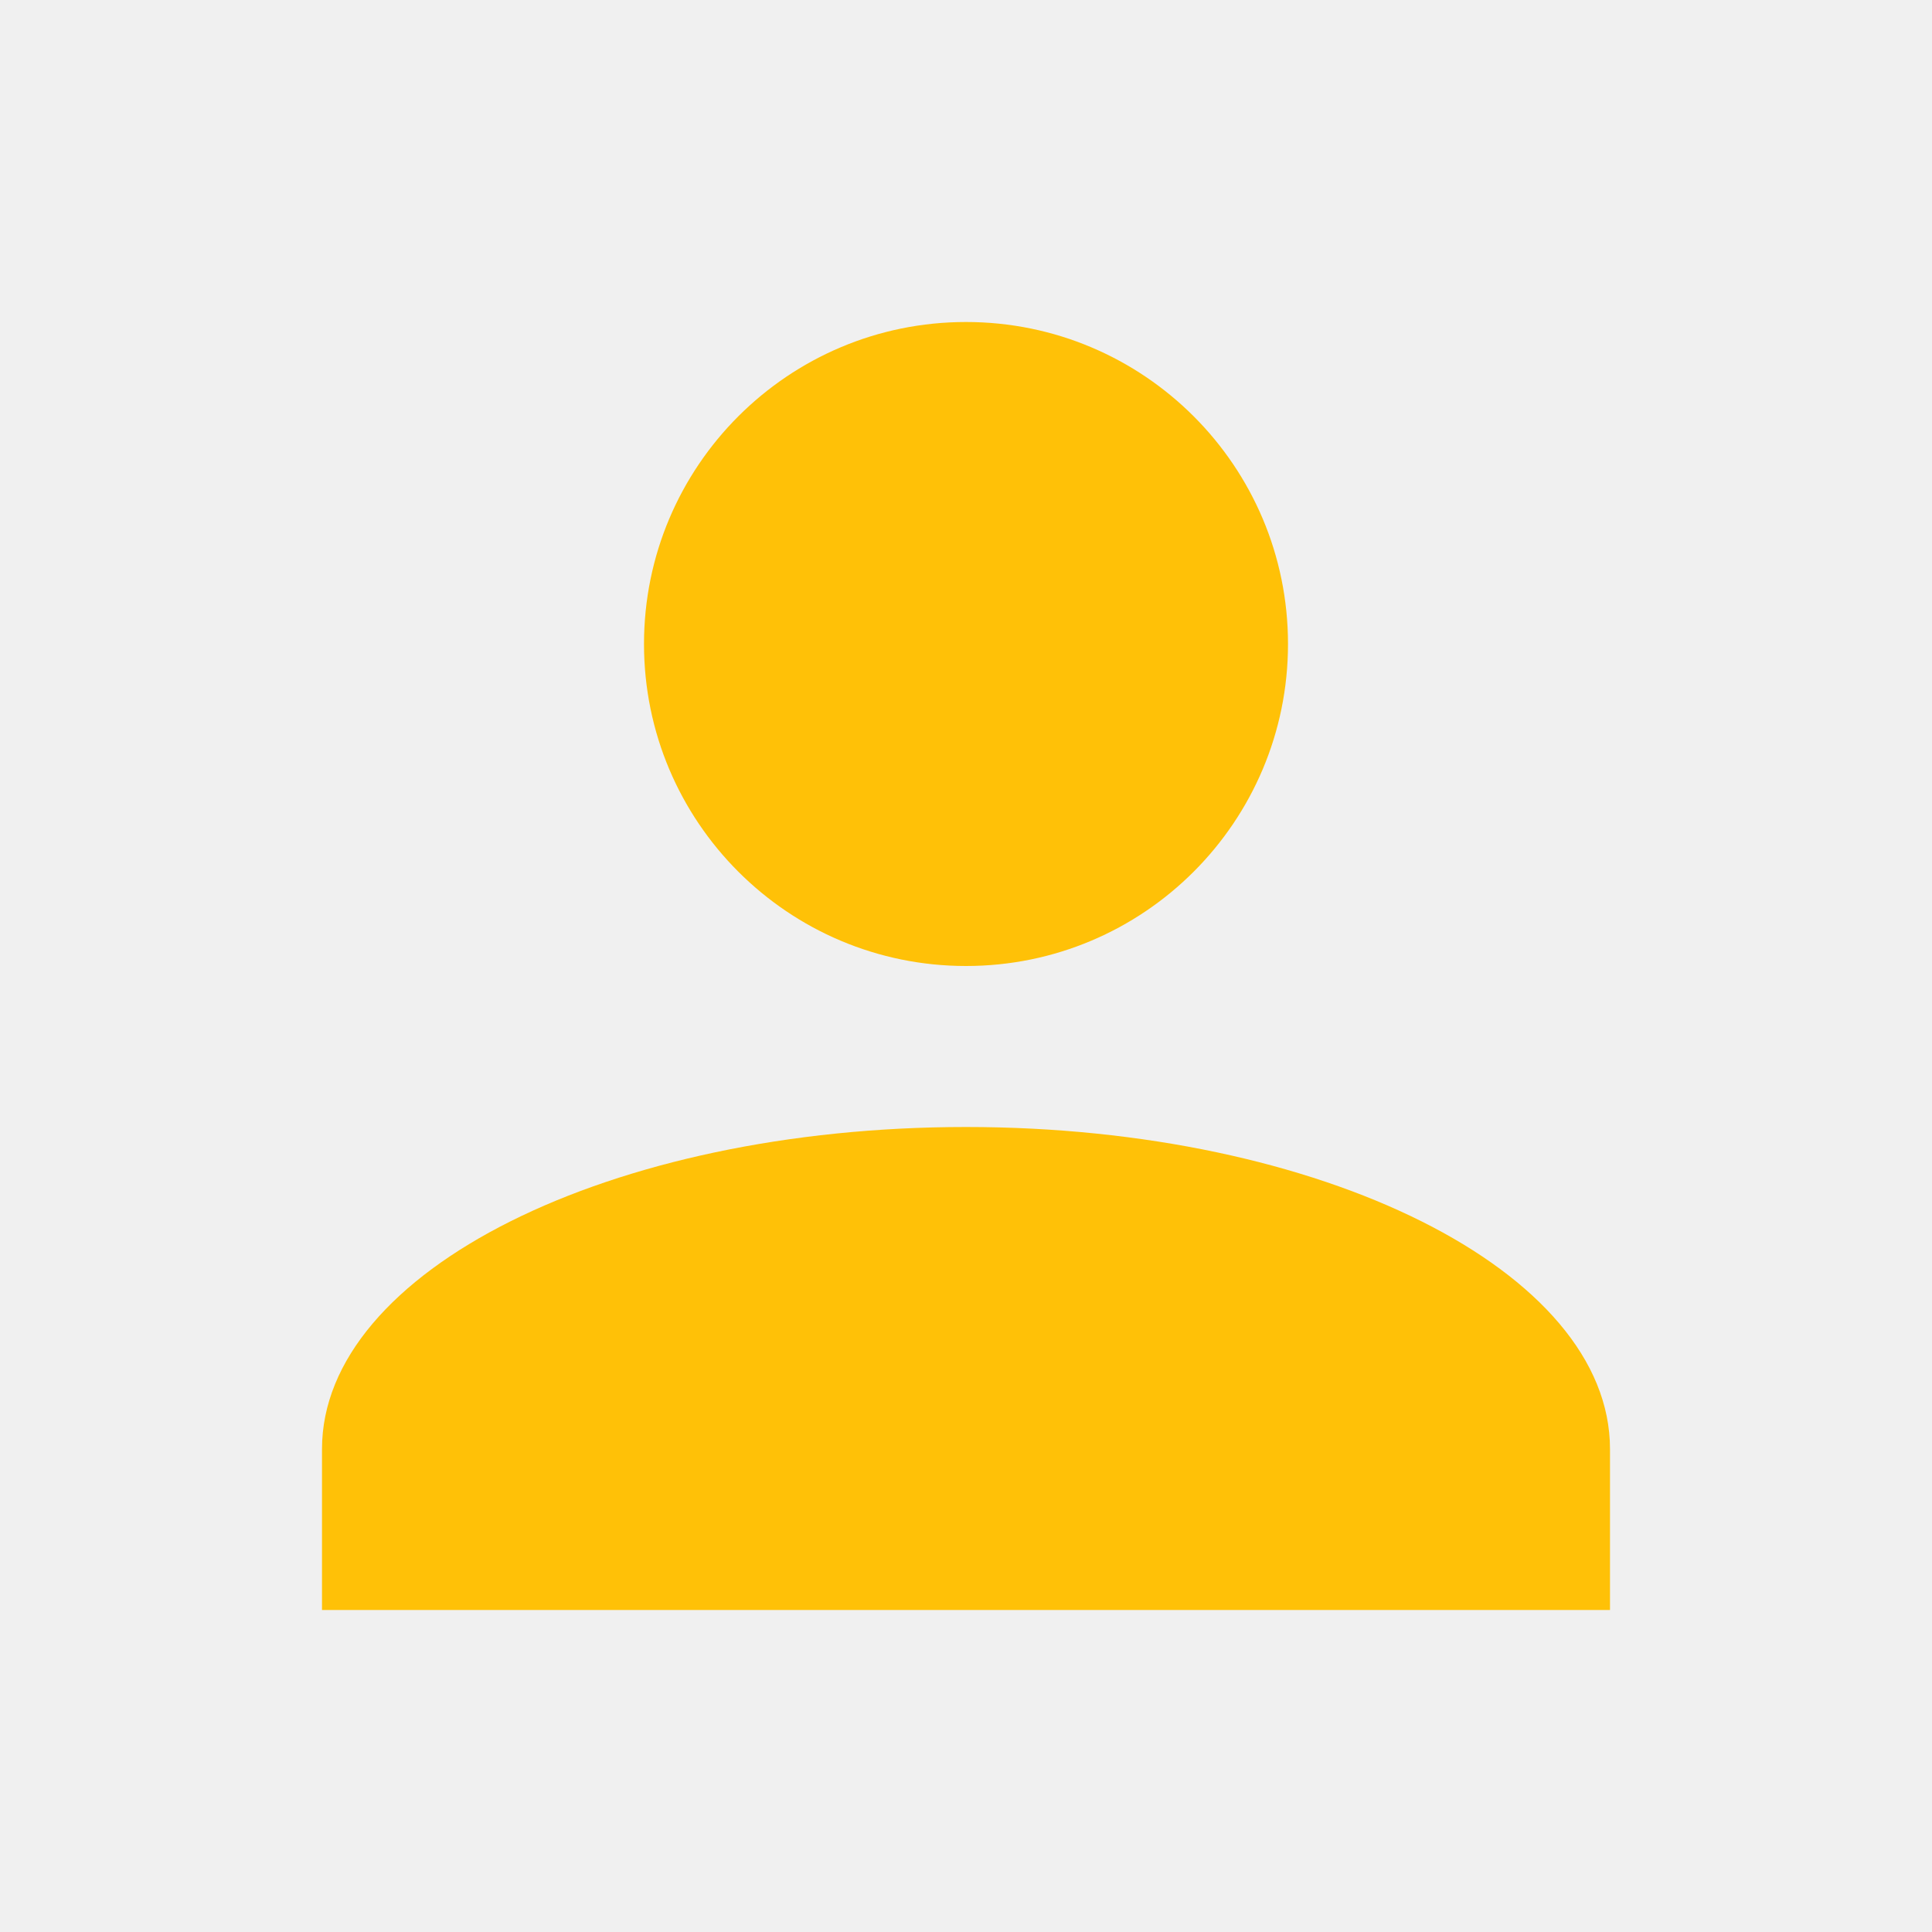
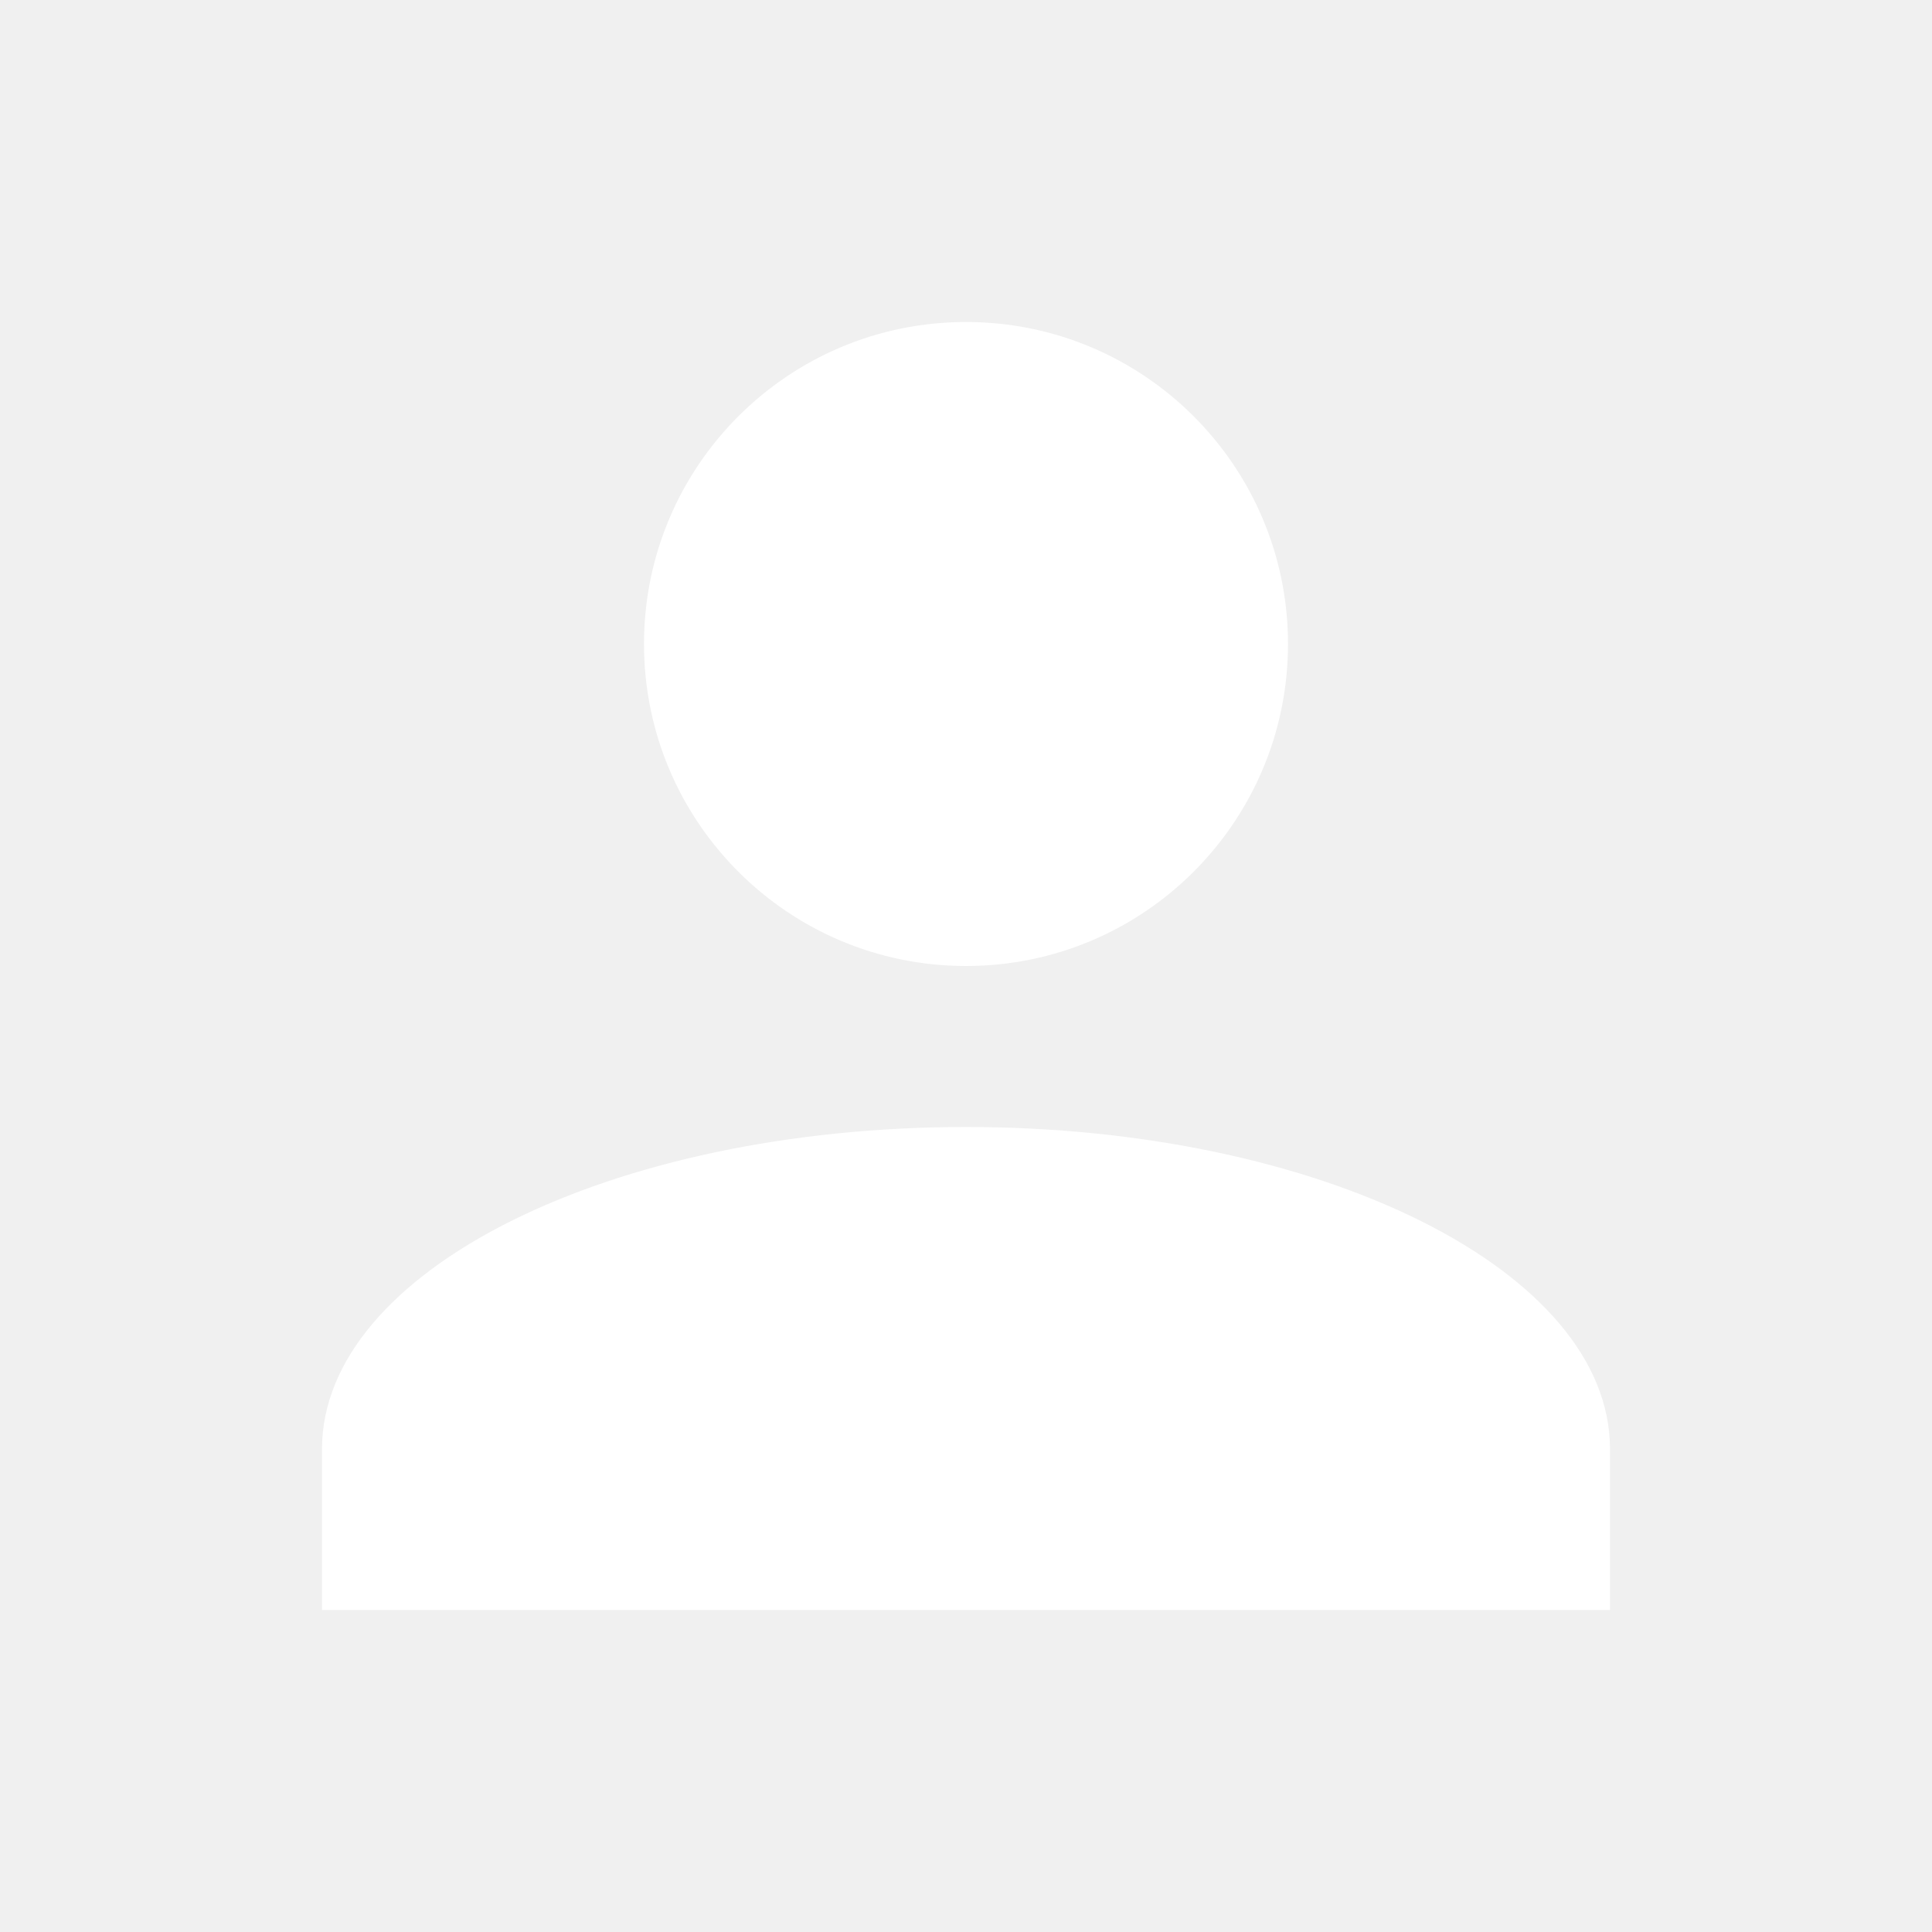
<svg xmlns="http://www.w3.org/2000/svg" viewBox="0 0 24 24" width="96" height="96">
-   <path fill="#FFC107" d="M12 4a4 4 0 0 1 4 4a4 4 0 0 1-4 4a4 4 0 0 1-4-4a4 4 0 0 1 4-4m0 10c4.42 0 8 1.79 8 4v2H4v-2c0-2.21 3.58-4 8-4z" />
+   <path fill="#FFFFFF" d="M12 4a4 4 0 0 1 4 4a4 4 0 0 1-4 4a4 4 0 0 1-4-4a4 4 0 0 1 4-4m0 10c4.42 0 8 1.79 8 4v2H4v-2c0-2.21 3.58-4 8-4z" />
</svg>
